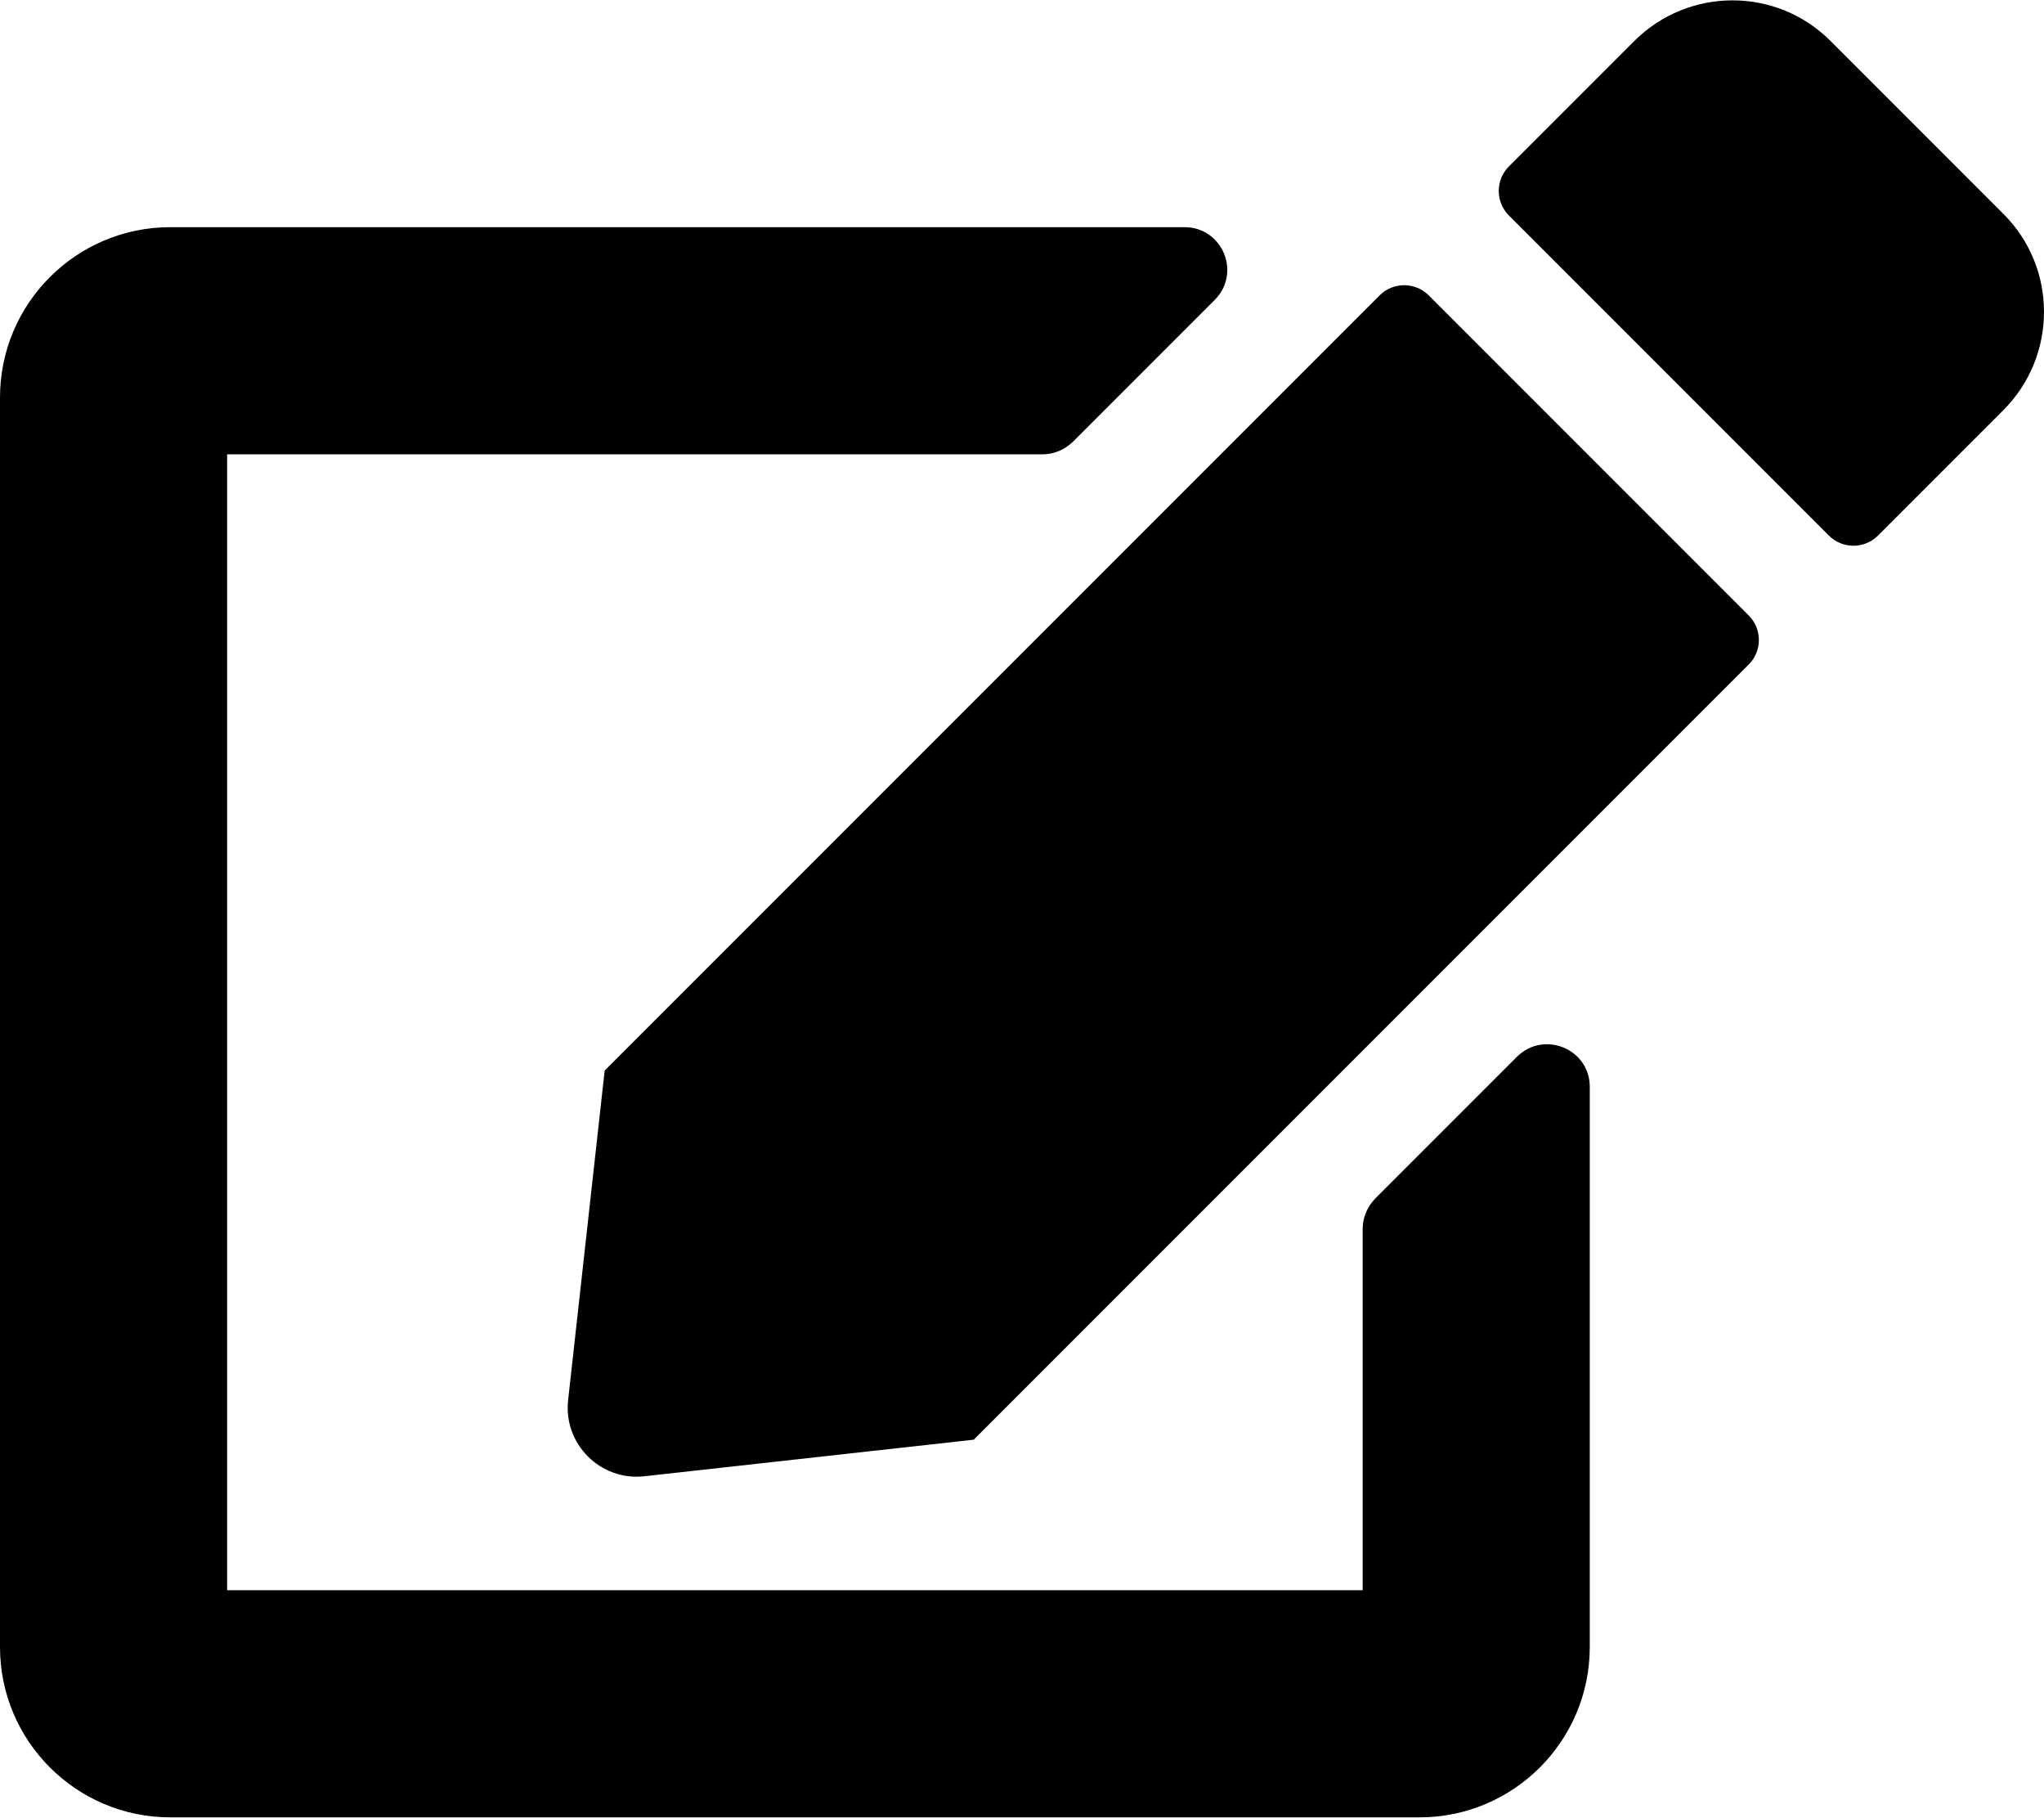
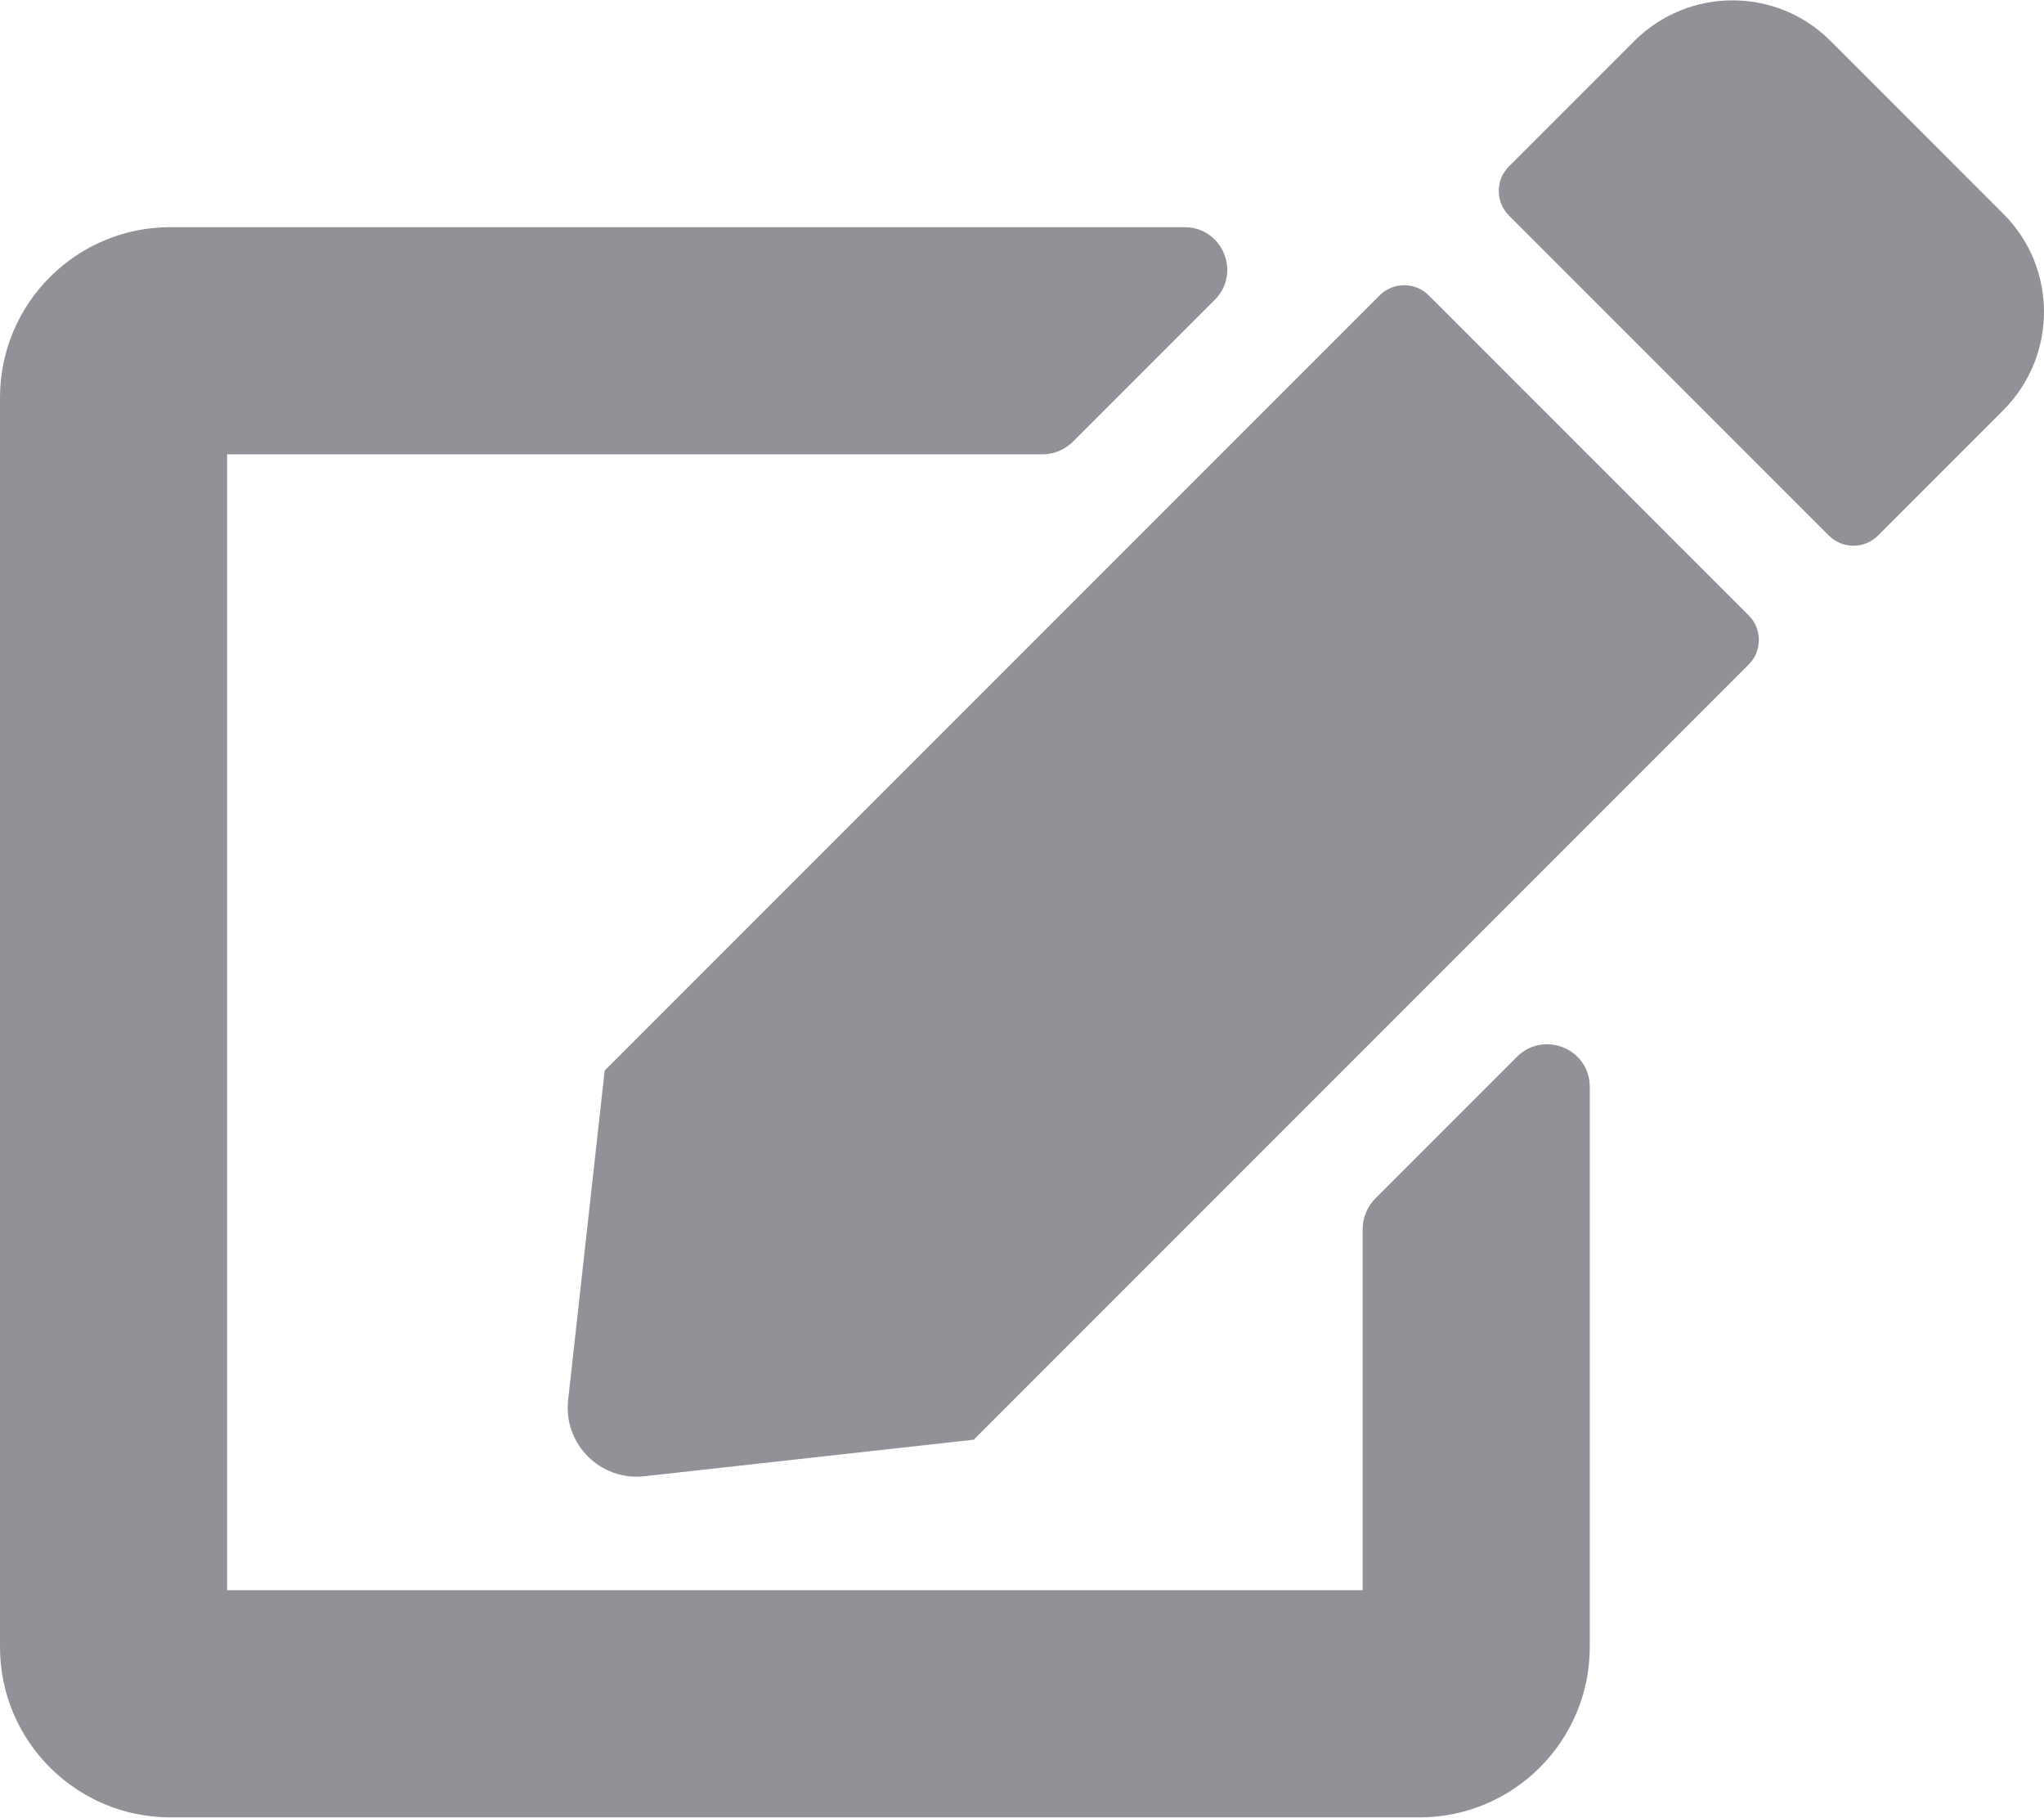
<svg xmlns="http://www.w3.org/2000/svg" aria-hidden="true" focusable="false" data-prefix="fas" data-icon="edit" class="svg-inline--fa fa-edit fa-w-18" role="img" viewBox="0 0 576 512">
-   <path class="icon-file" d="M402.6 83.2l90.2 90.2c3.8 3.8 3.8 10 0 13.8L274.4 405.6l-92.8 10.3c-12.4 1.4-22.9-9.1-21.5-21.5l10.3-92.8L388.8 83.2c3.8-3.8 10-3.8 13.8 0zm162-22.9l-48.8-48.8c-15.2-15.2-39.9-15.2-55.2 0l-35.4 35.4c-3.8 3.8-3.8 10 0 13.8l90.2 90.2c3.8 3.8 10 3.8 13.8 0l35.4-35.4c15.2-15.3 15.2-40 0-55.2zM384 346.2V448H64V128h229.8c3.2 0 6.2-1.3 8.5-3.5l40-40c7.6-7.6 2.2-20.5-8.5-20.5H48C21.5 64 0 85.5 0 112v352c0 26.5 21.5 48 48 48h352c26.5 0 48-21.5 48-48V306.2c0-10.7-12.9-16-20.5-8.5l-40 40c-2.2 2.3-3.5 5.3-3.5 8.5z">
+   <path fill="#939198" d="M402.6 83.2l90.2 90.2c3.8 3.8 3.8 10 0 13.8L274.4 405.6l-92.8 10.3c-12.4 1.4-22.9-9.1-21.5-21.5l10.3-92.8L388.8 83.2c3.8-3.8 10-3.8 13.8 0zm162-22.9l-48.8-48.8c-15.2-15.2-39.9-15.2-55.2 0l-35.4 35.4c-3.8 3.8-3.8 10 0 13.8l90.2 90.2c3.8 3.8 10 3.8 13.8 0l35.4-35.4c15.2-15.3 15.2-40 0-55.2zM384 346.2V448H64V128h229.8c3.2 0 6.2-1.3 8.5-3.5l40-40c7.6-7.6 2.2-20.5-8.5-20.5H48C21.5 64 0 85.5 0 112v352c0 26.5 21.5 48 48 48h352c26.5 0 48-21.5 48-48V306.2c0-10.7-12.9-16-20.5-8.5l-40 40c-2.2 2.3-3.5 5.3-3.5 8.5z">
</path>
</svg>
